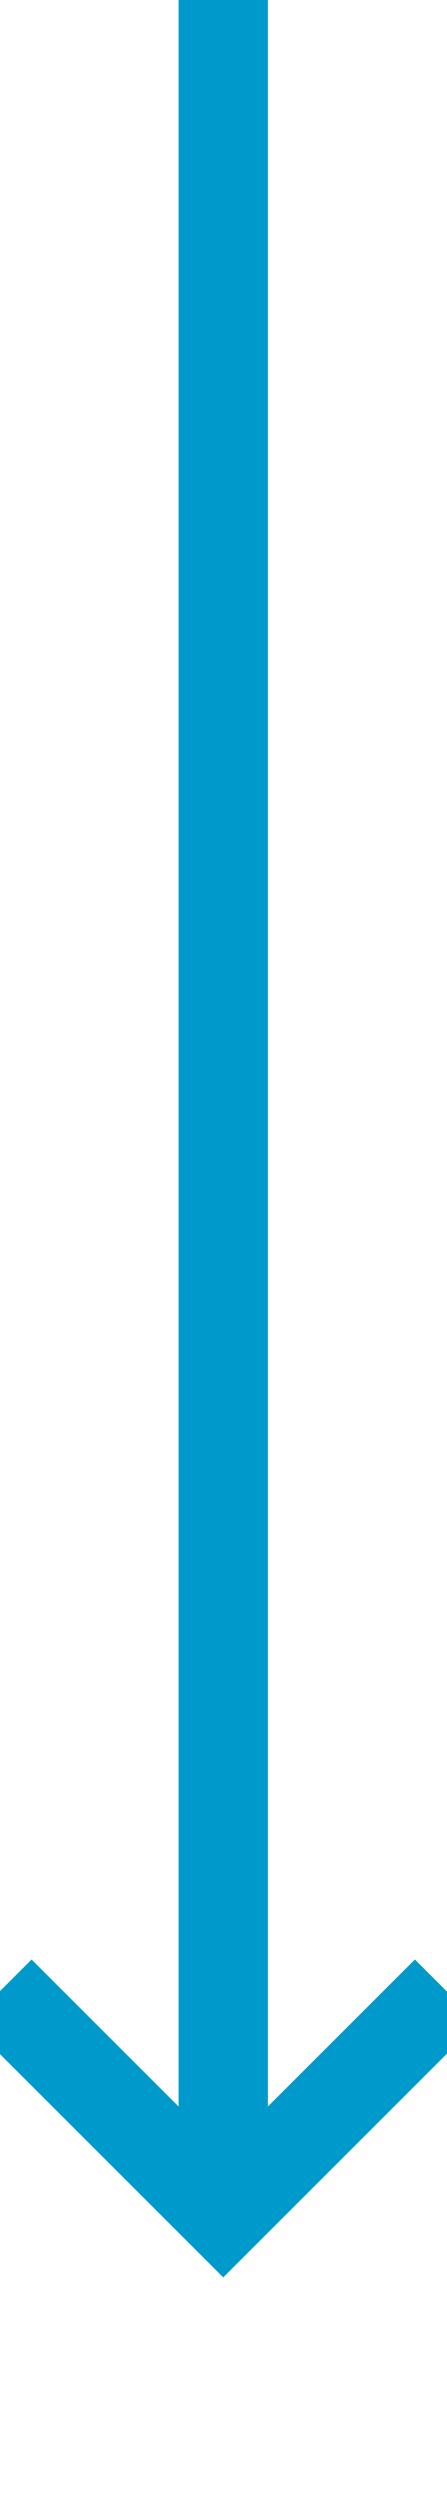
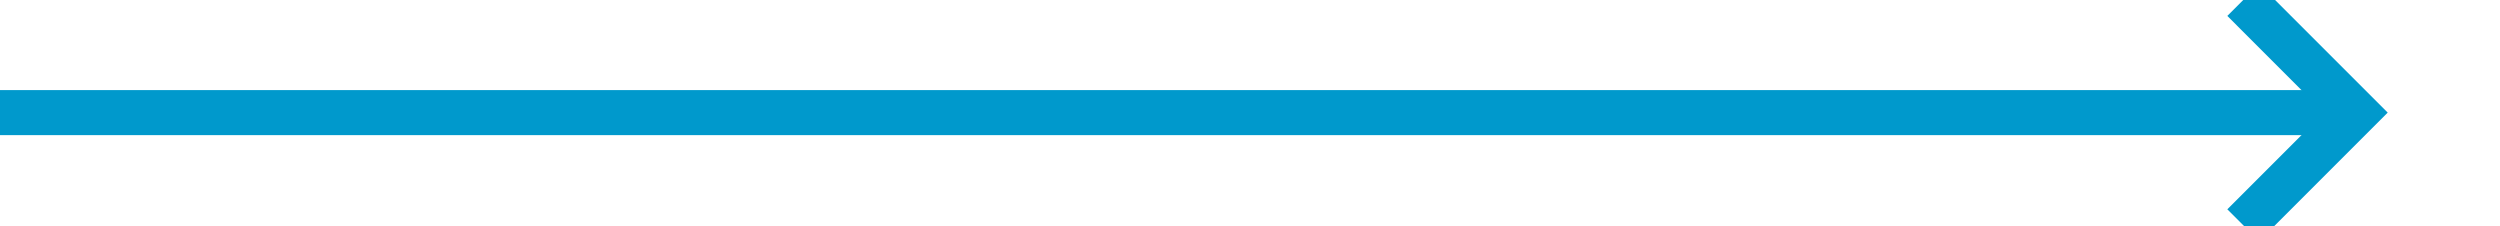
- <svg xmlns="http://www.w3.org/2000/svg" version="1.1" width="10px" height="56px" preserveAspectRatio="xMidYMin meet" viewBox="492 498  8 56">
-   <path d="M 496 498  L 496 547  " stroke-width="2" stroke="#0099cc" fill="none" />
-   <path d="M 500.293 541.893  L 496 546.186  L 491.707 541.893  L 490.293 543.307  L 495.293 548.307  L 496 549.014  L 496.707 548.307  L 501.707 543.307  L 500.293 541.893  Z " fill-rule="nonzero" fill="#0099cc" stroke="none" />
+ <svg xmlns="http://www.w3.org/2000/svg" version="1.1" width="111px" height="10px" preserveAspectRatio="xMinYMid meet" viewBox="343 286  111 8">
+   <path d="M 343 290  L 447 290  " stroke-width="2" stroke="#0099cc" fill="none" />
+   <path d="M 441.893 285.707  L 446.186 290  L 441.893 294.293  L 443.307 295.707  L 448.307 290.707  L 449.014 290  L 448.307 289.293  L 443.307 284.293  L 441.893 285.707  Z " fill-rule="nonzero" fill="#0099cc" stroke="none" />
</svg>
